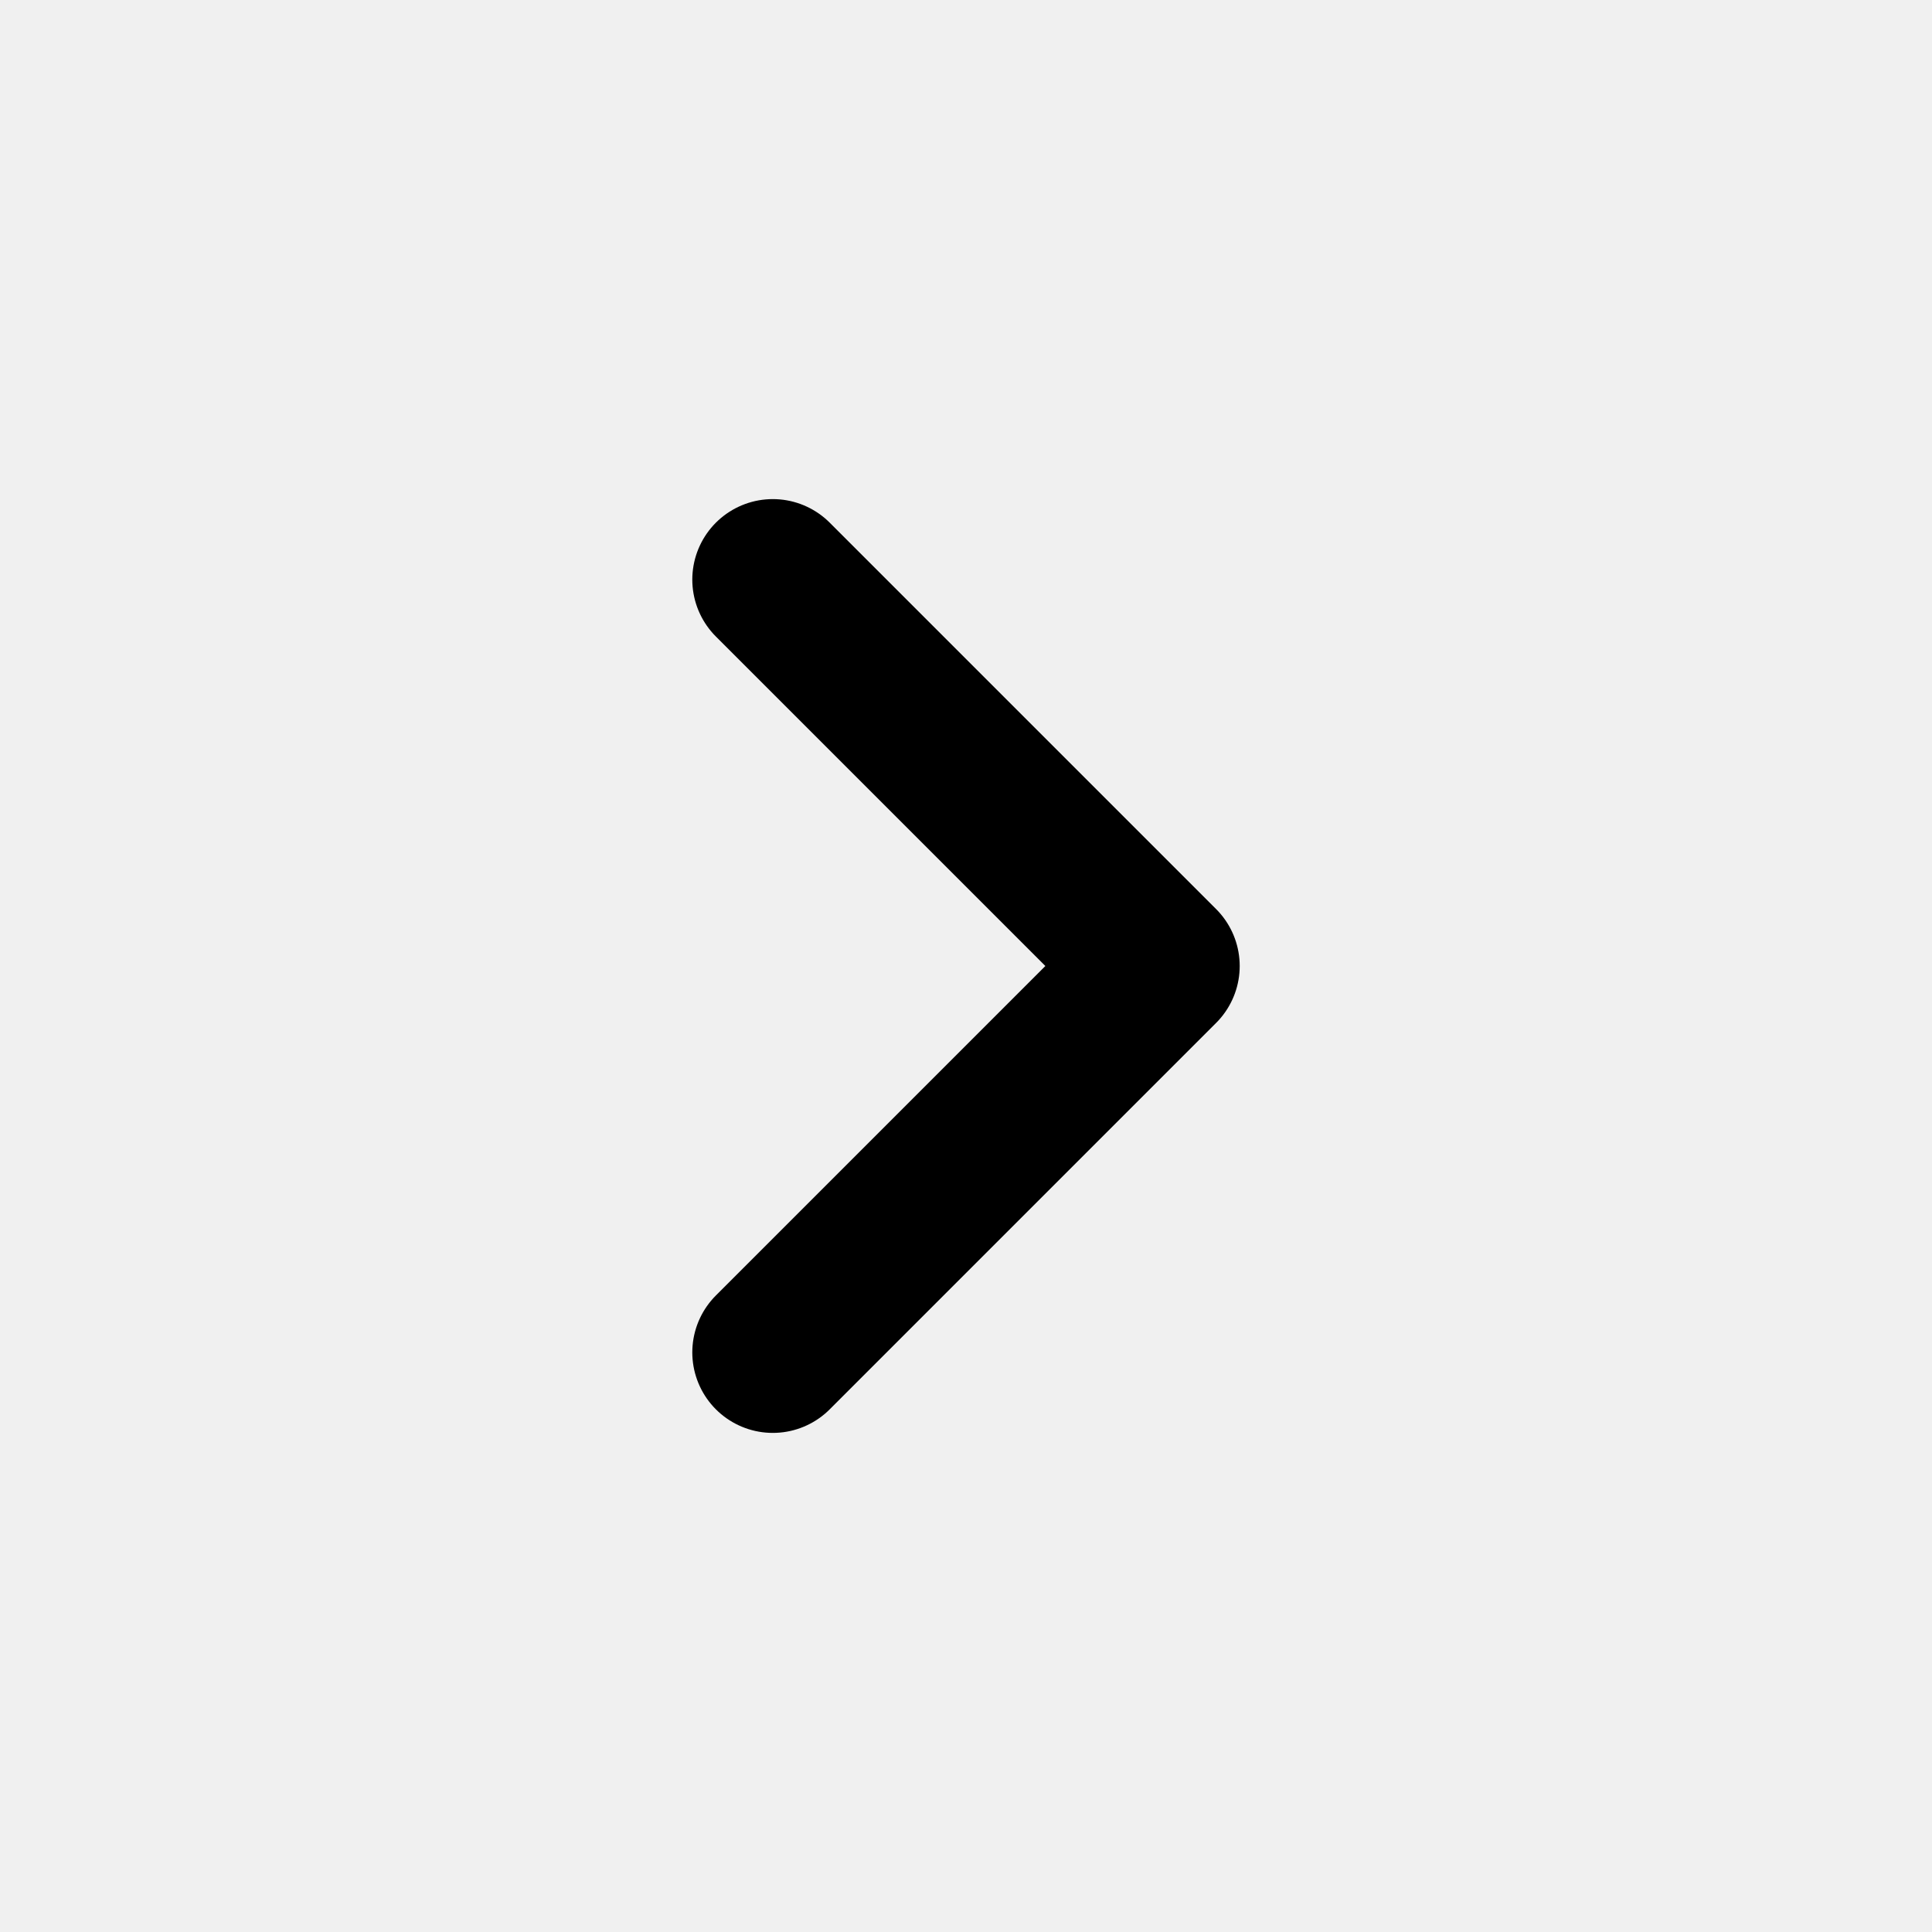
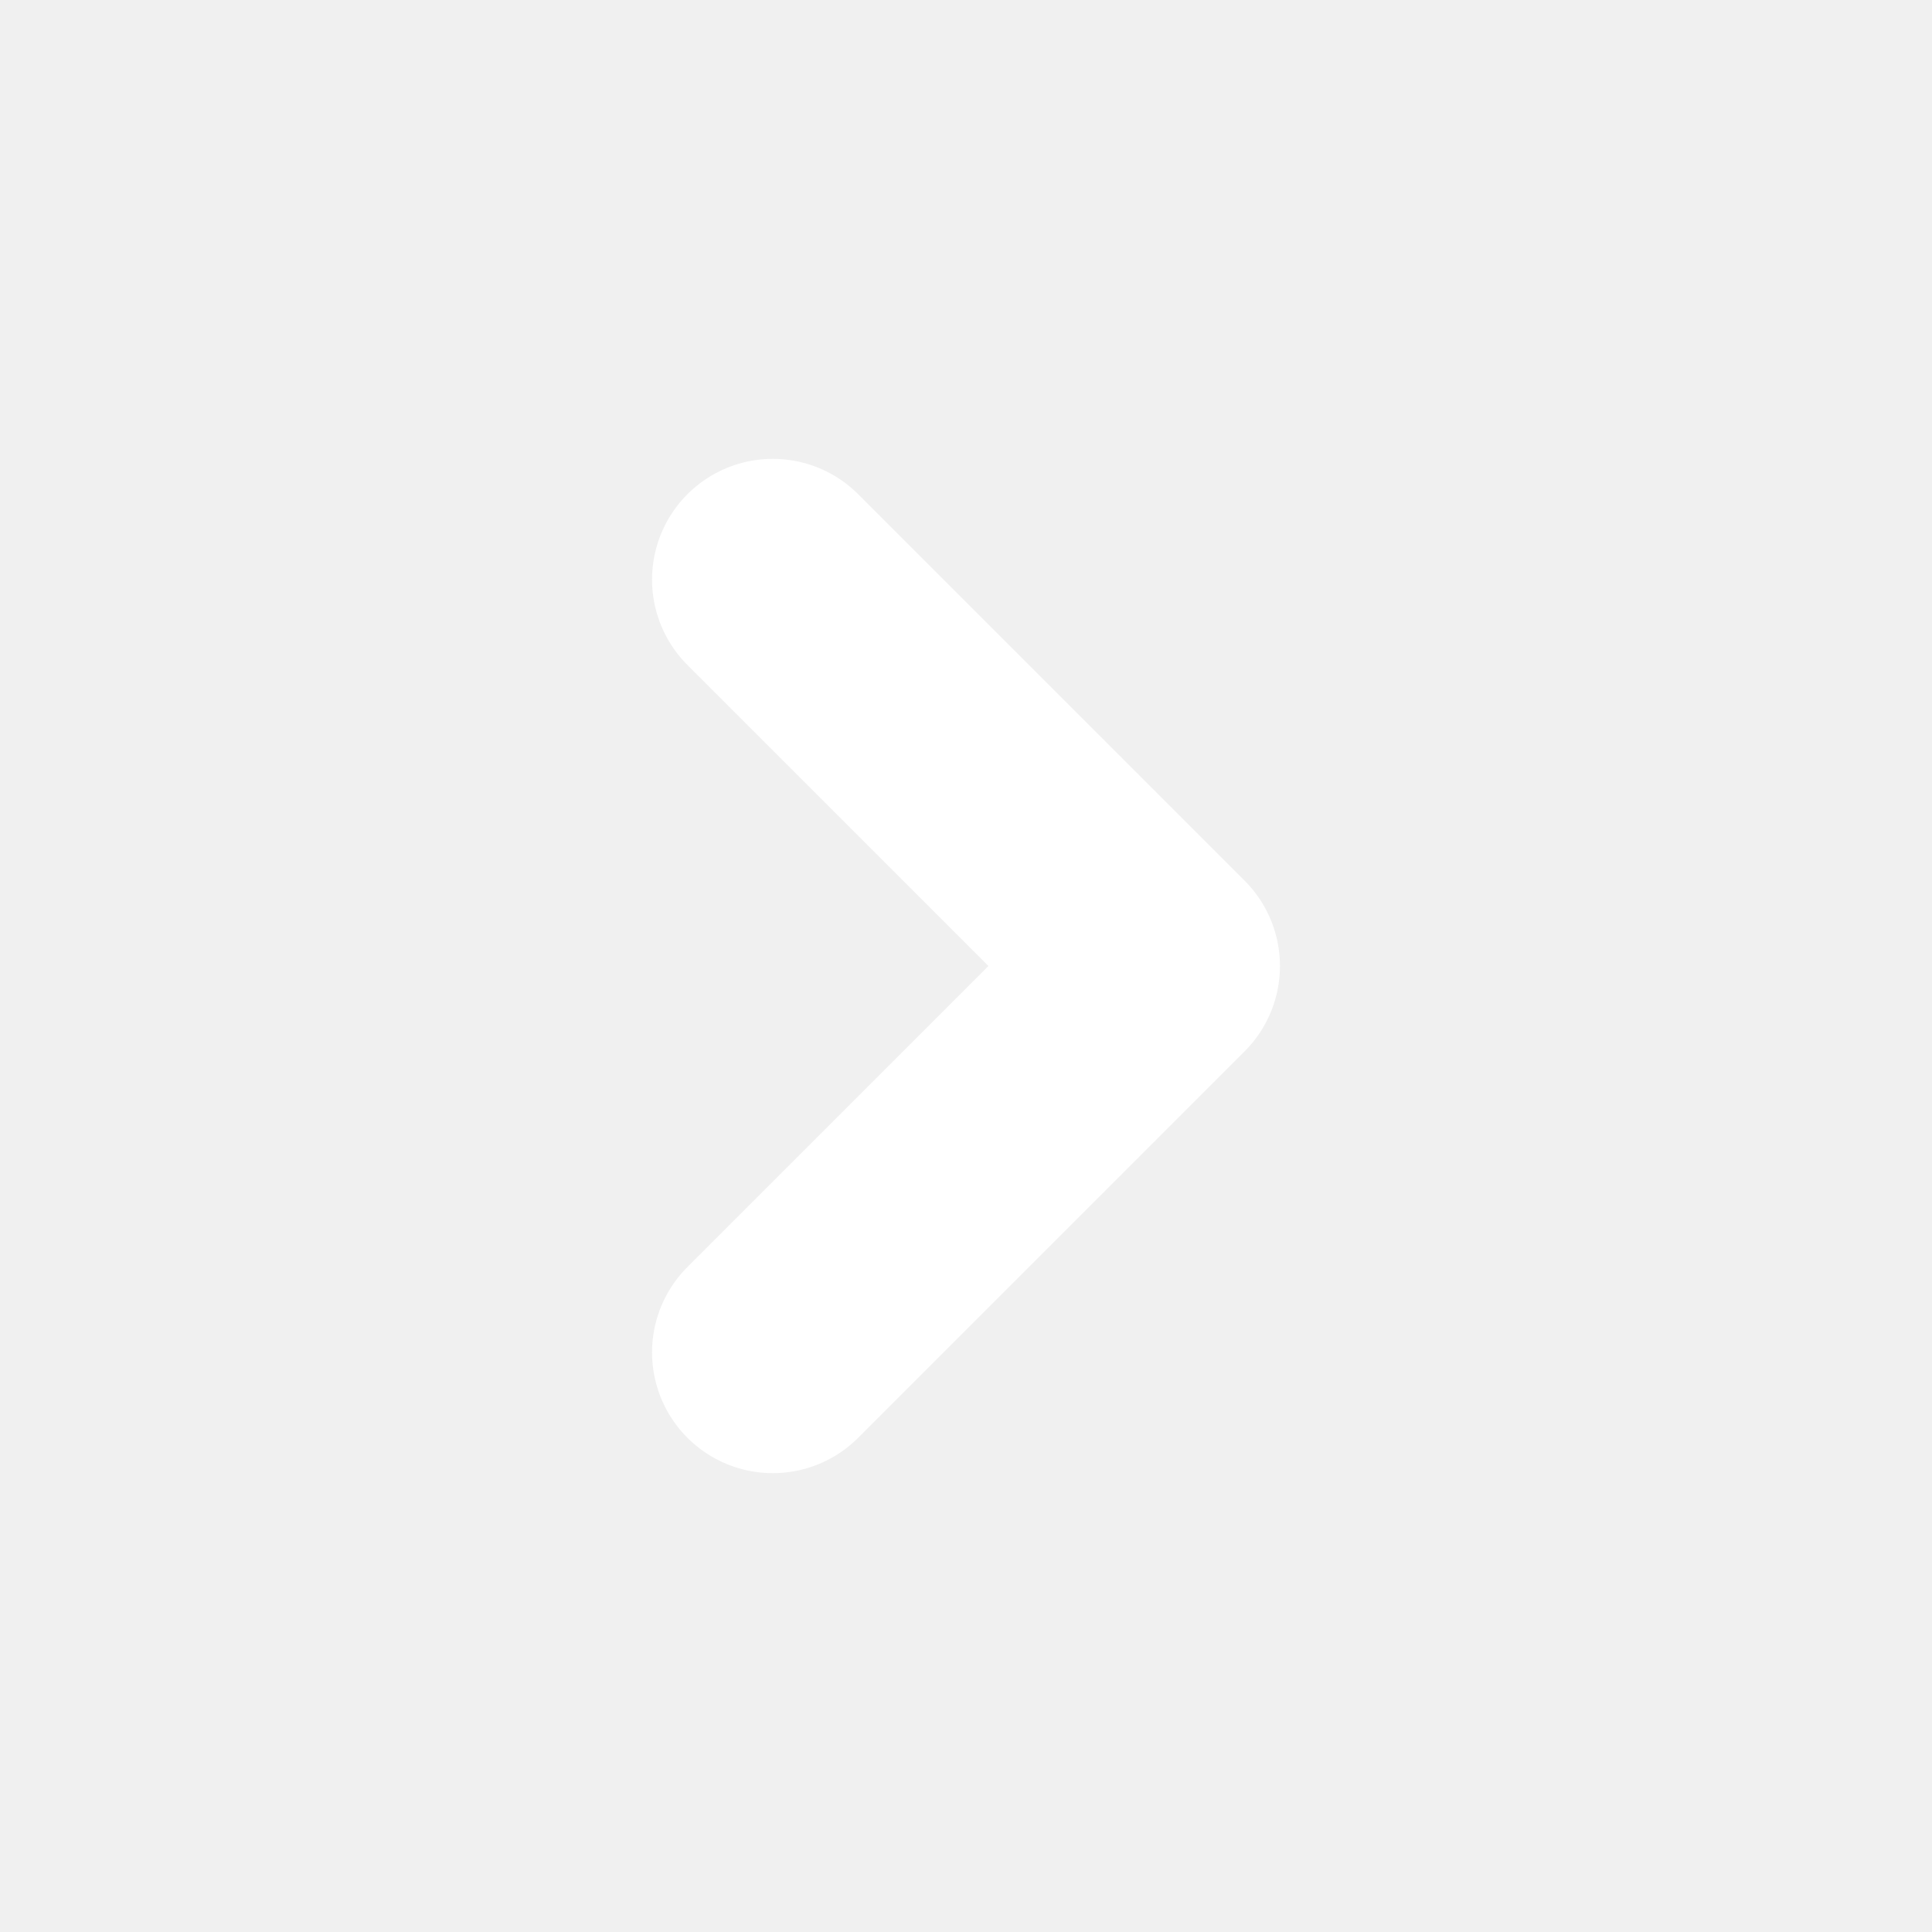
<svg xmlns="http://www.w3.org/2000/svg" width="24" height="24" viewBox="0 0 24 24" fill="none">
-   <path d="M9.6 7.2L14.4 12L9.6 16.8" stroke="black" stroke-width="2" stroke-linecap="round" stroke-linejoin="round" />
+   <path d="M9.6 7.2L14.4 12L9.6 16.8" stroke="white" stroke-width="3" stroke-linecap="round" stroke-linejoin="round" />
</svg>
